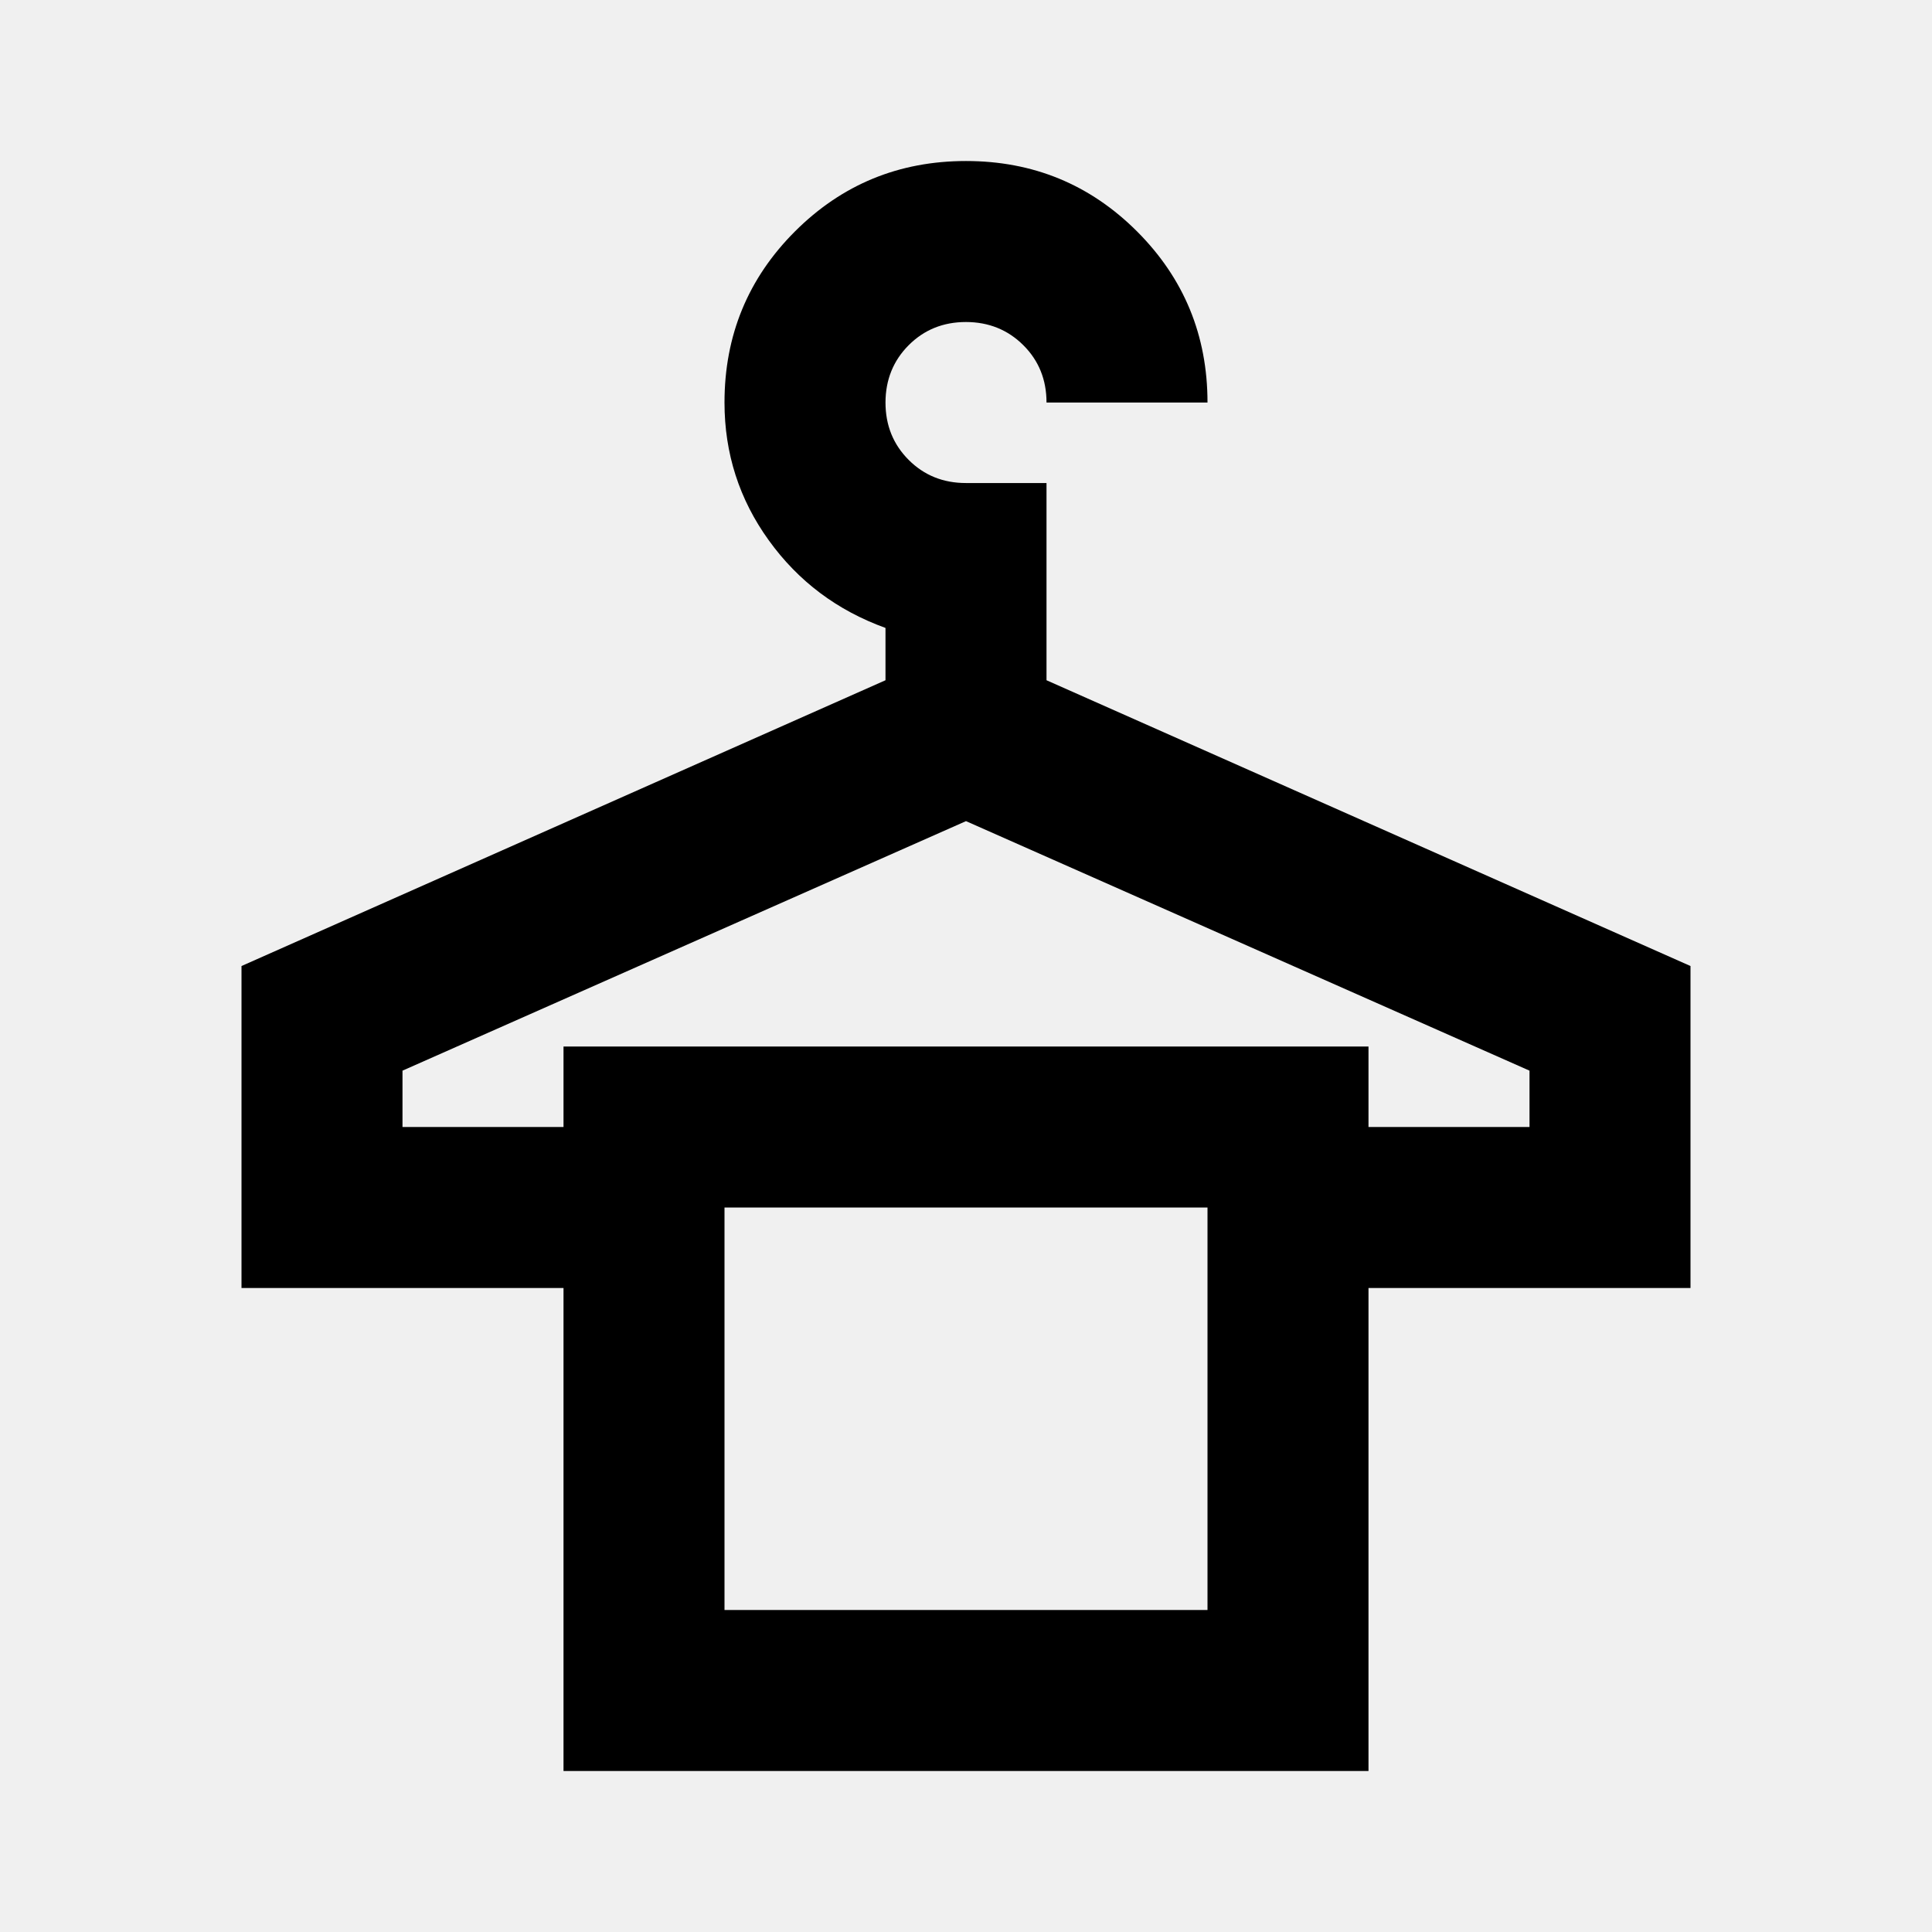
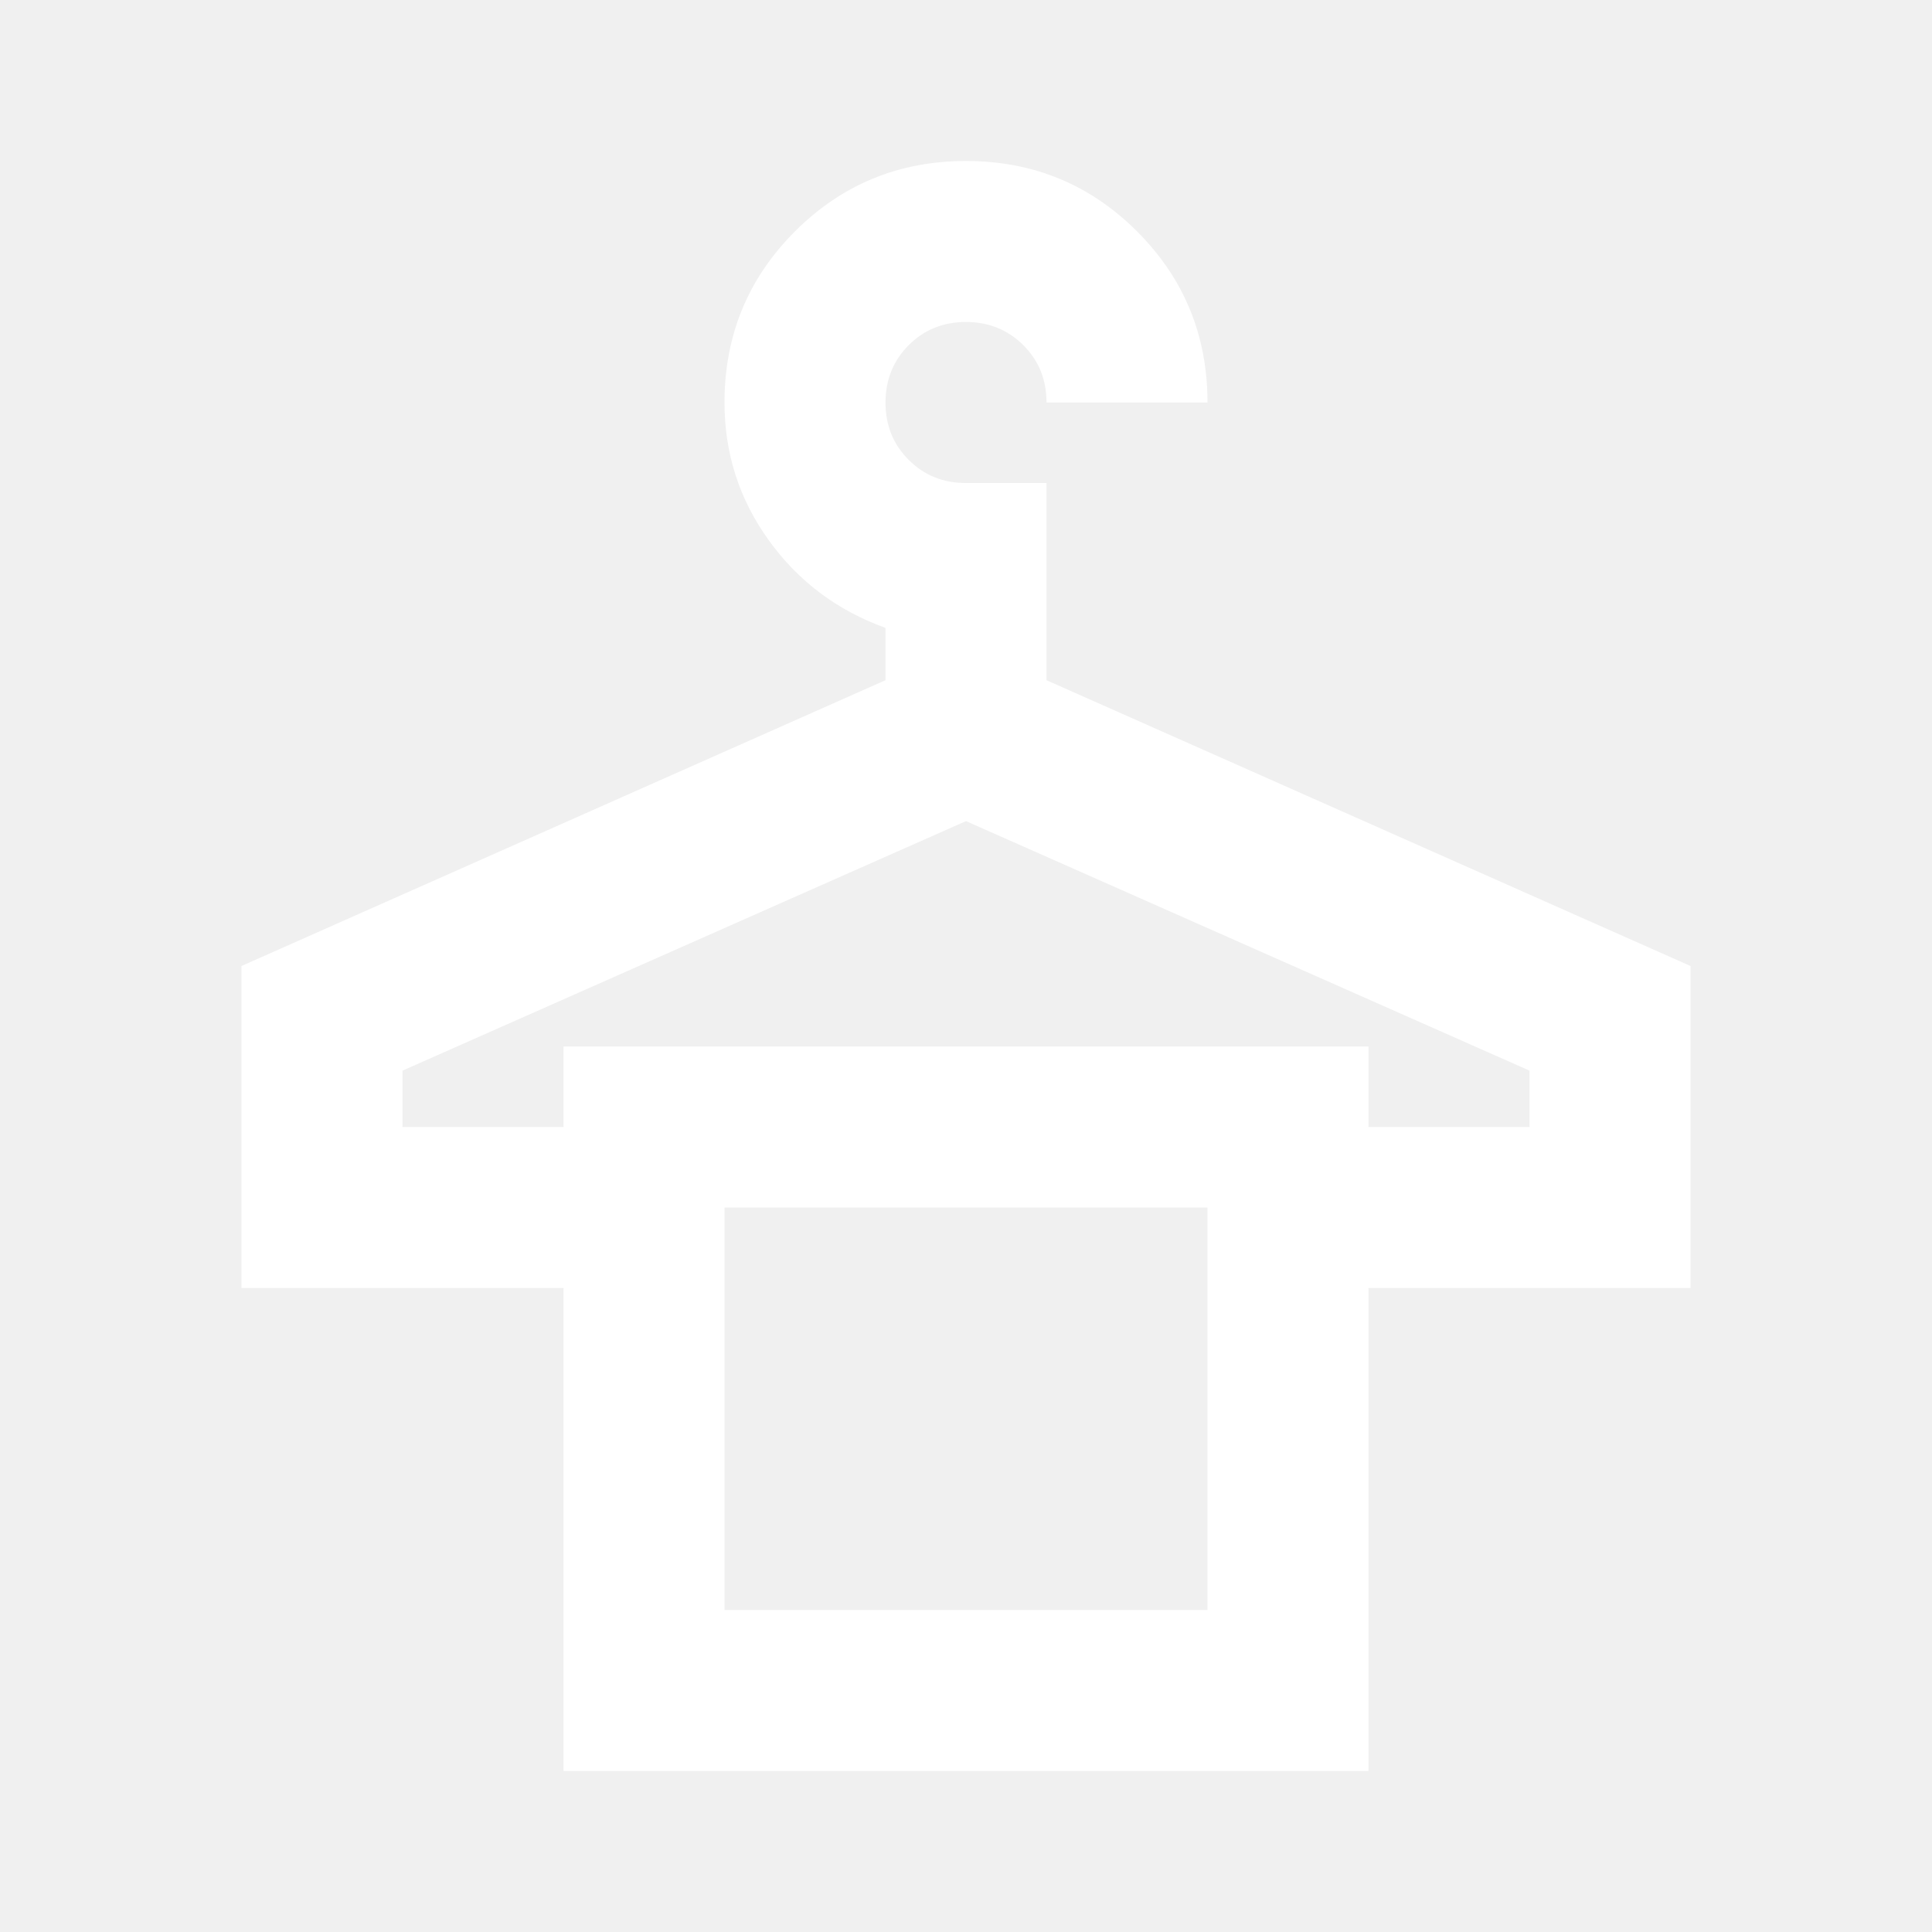
<svg xmlns="http://www.w3.org/2000/svg" width="64" height="64" viewBox="0 0 64 64" fill="none">
-   <path d="M18.667 58.667V42.667H8V32.001L29.333 22.534V20.801C27.733 20.223 26.444 19.256 25.467 17.899C24.489 16.543 24 15.021 24 13.334C24 11.112 24.778 9.223 26.333 7.667C27.889 6.112 29.778 5.334 32 5.334C34.222 5.334 36.111 6.112 37.667 7.667C39.222 9.223 40 11.112 40 13.334H34.667C34.667 12.578 34.411 11.945 33.899 11.435C33.387 10.925 32.754 10.669 32 10.667C31.244 10.667 30.612 10.923 30.101 11.435C29.591 11.947 29.335 12.58 29.333 13.334C29.333 14.089 29.589 14.723 30.101 15.235C30.613 15.747 31.246 16.002 32 16.001H34.667V22.534L56 32.001V42.667H45.333V58.667H18.667ZM13.333 37.334H18.667V34.667H45.333V37.334H50.667V35.467L32 27.201L13.333 35.467V37.334ZM24 53.334H40V40.001H24V53.334Z" fill="black" />
+   <path d="M18.667 58.666V42.666H8V32L29.333 22.533V20.8C27.733 20.222 26.444 19.255 25.467 17.898C24.489 16.542 24 15.02 24 13.333C24 11.111 24.778 9.222 26.333 7.666C27.889 6.111 29.778 5.333 32 5.333C34.222 5.333 36.111 6.111 37.667 7.666C39.222 9.222 40 11.111 40 13.333H34.667C34.667 12.578 34.411 11.945 33.899 11.434C33.387 10.924 32.754 10.668 32 10.666C31.244 10.666 30.612 10.922 30.101 11.434C29.591 11.946 29.335 12.579 29.333 13.333C29.333 14.089 29.589 14.722 30.101 15.234C30.613 15.746 31.246 16.002 32 16H34.667V22.533L56 32V42.666H45.333V58.666H18.667ZM13.333 37.333H18.667V34.666H45.333V37.333H50.667V35.466L32 27.2L13.333 35.466V37.333ZM24 53.333H40V40H24V53.333Z" fill="white" />
</svg>
